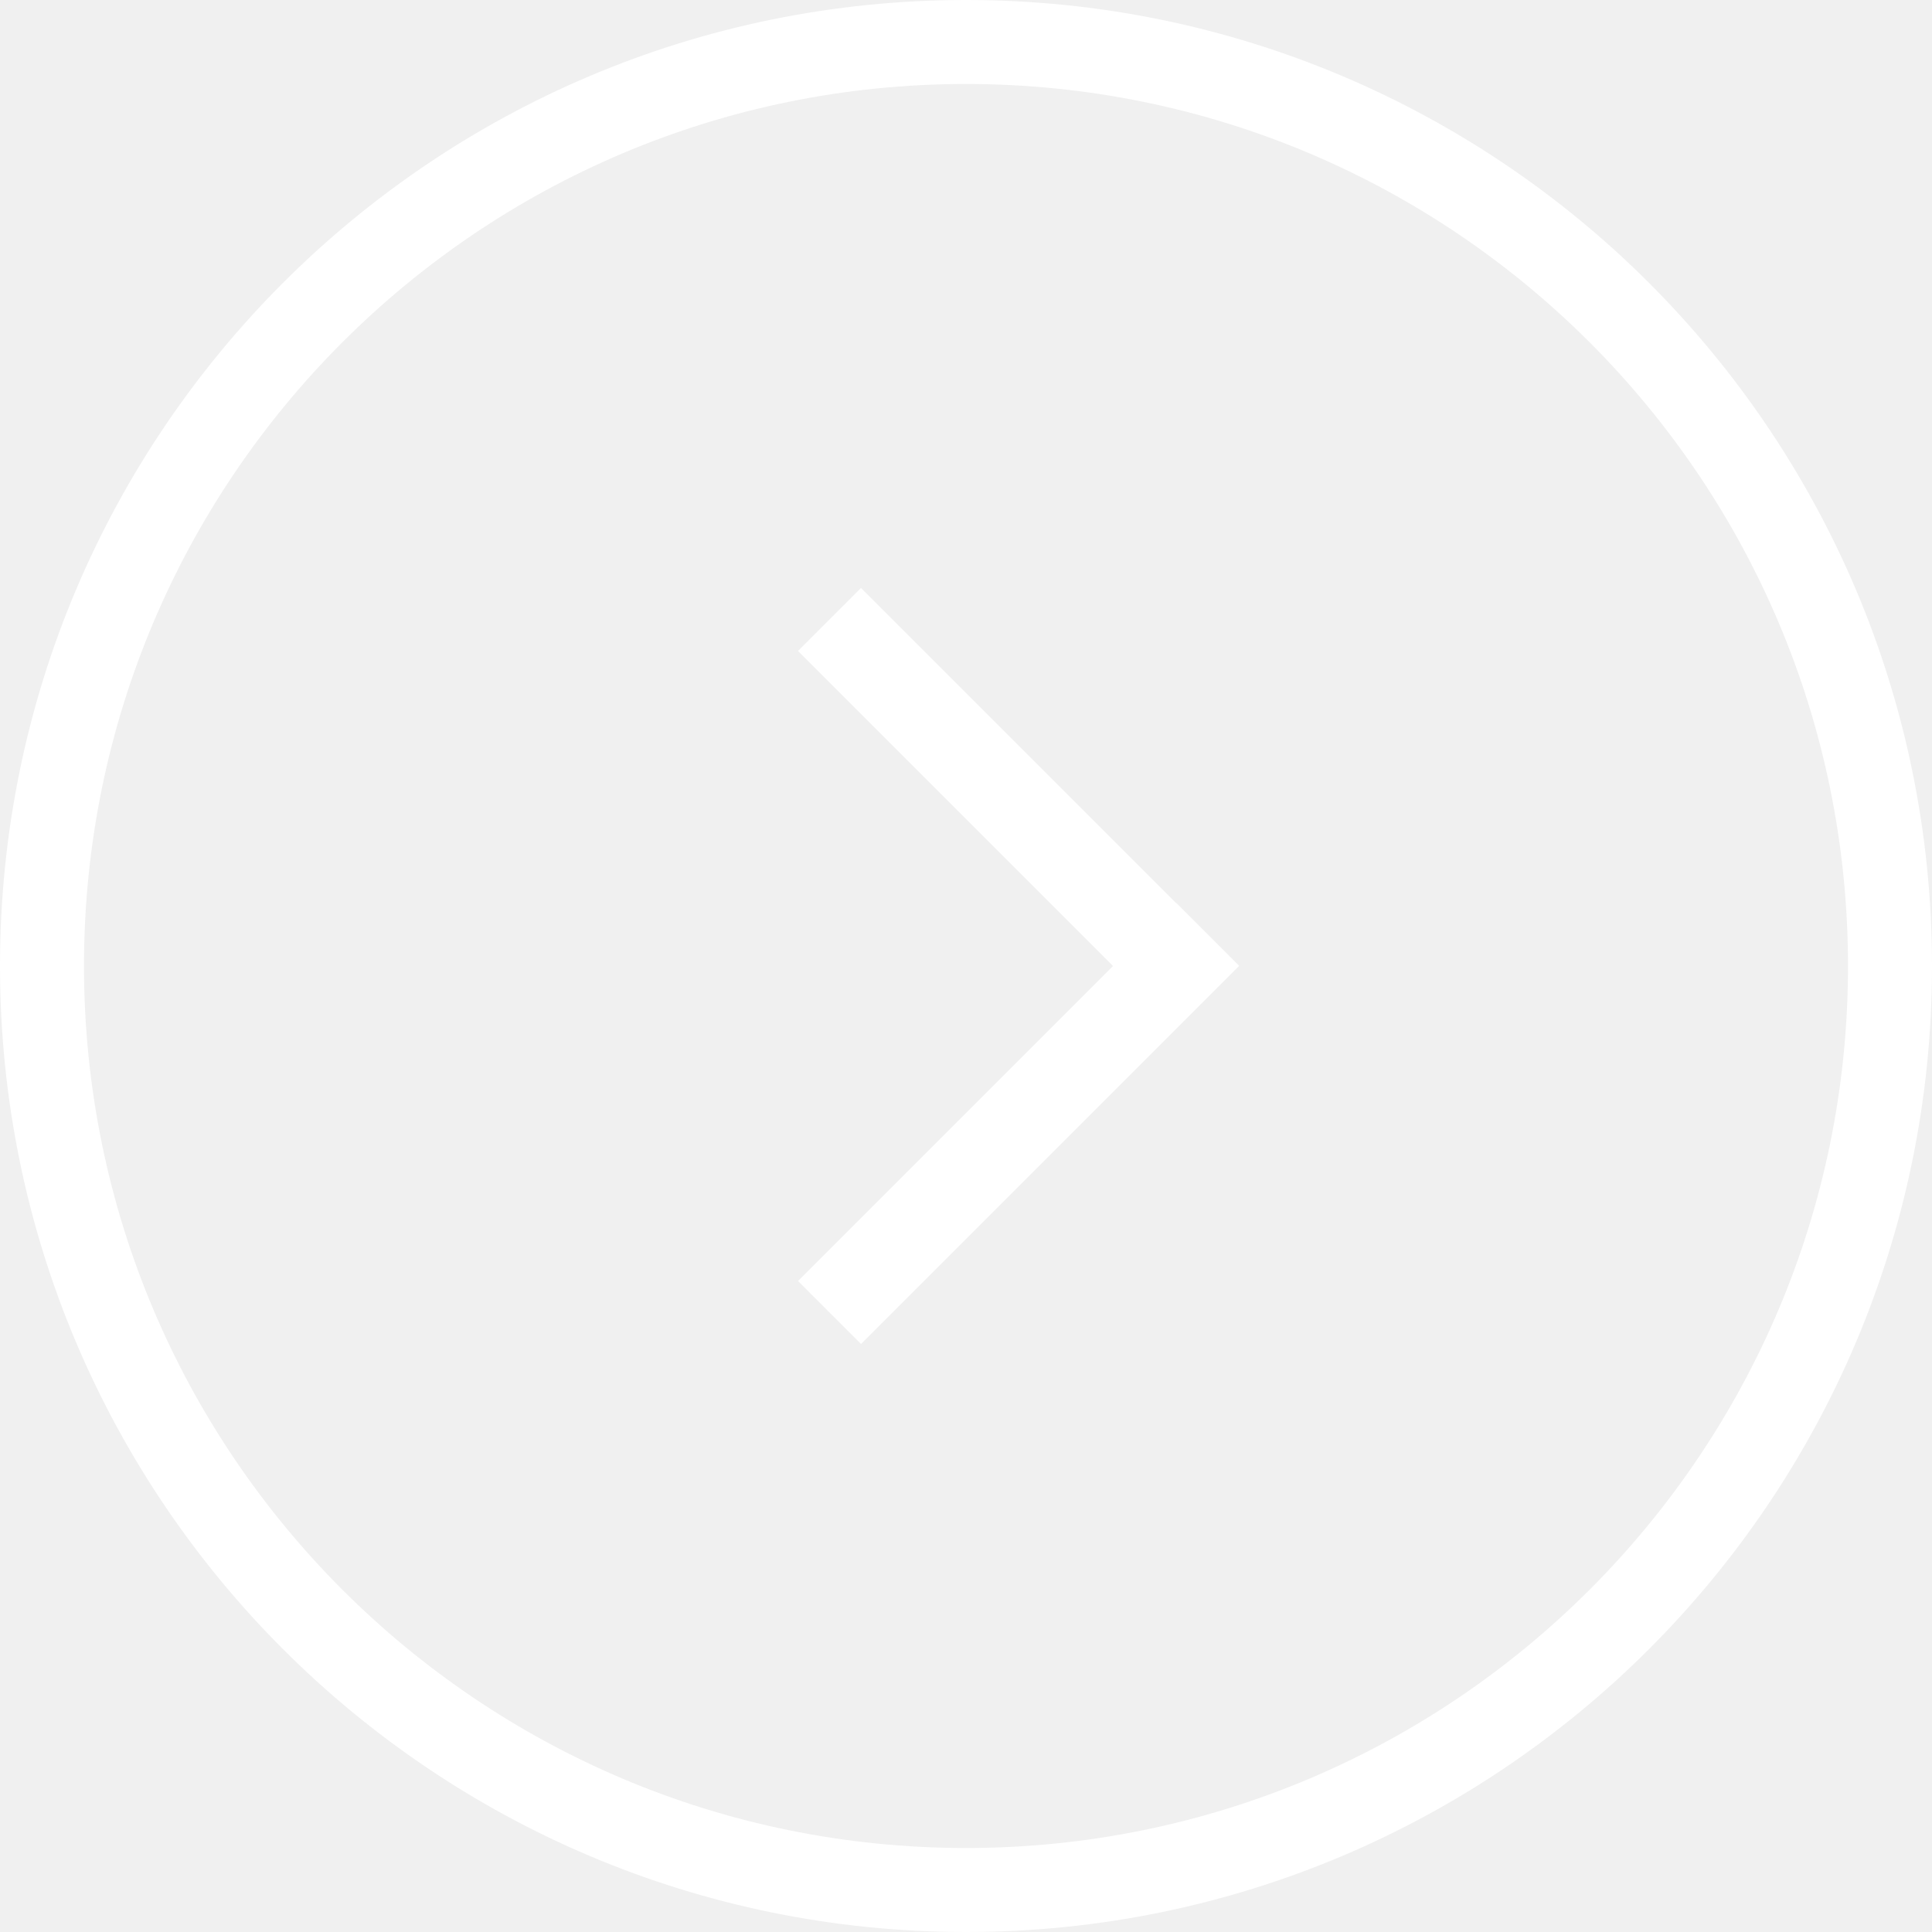
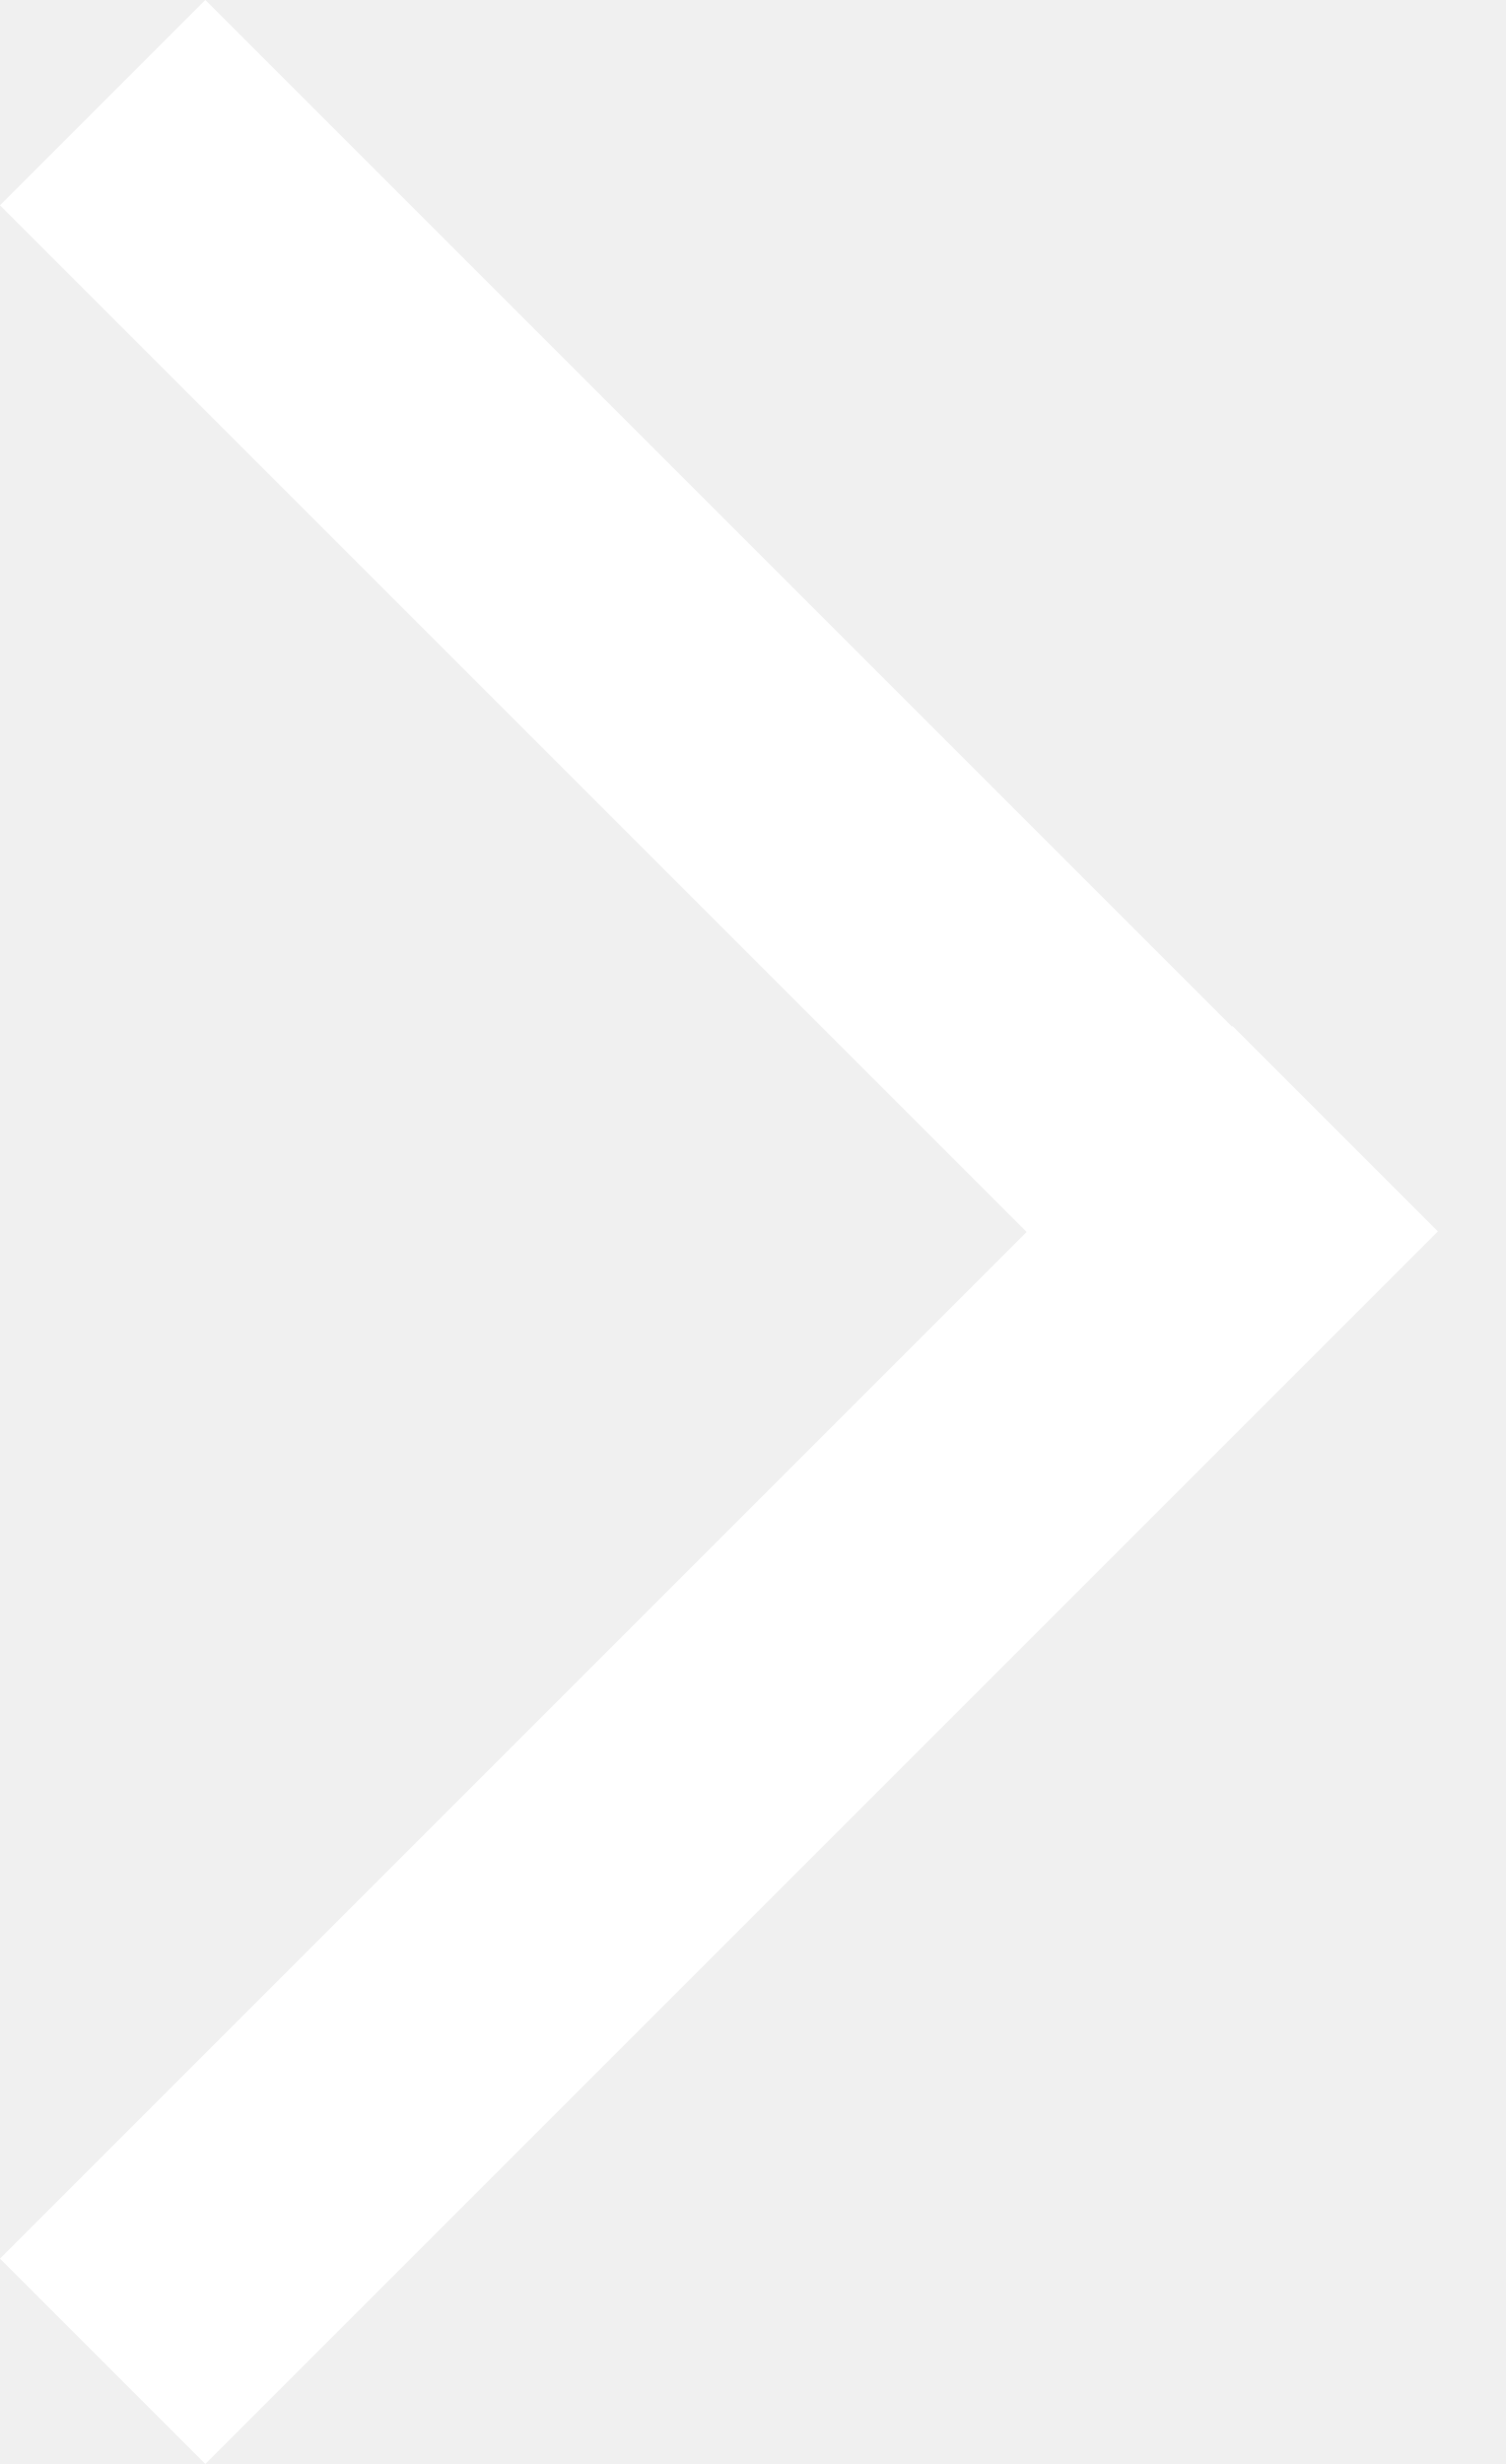
- <svg xmlns="http://www.w3.org/2000/svg" width="46px" height="46px" viewBox="0 0 46 46" version="1.1">
+ <svg xmlns="http://www.w3.org/2000/svg" width="11px" height="18px" viewBox="0 0 11 18" version="1.1">
  <defs />
  <g id="govCMS-Theme" stroke="none" stroke-width="1" fill="none" fill-rule="evenodd">
-     <g id="DESKTOP-01-A-HOMEPAGE-COMPONENTS" transform="translate(-751, -425)">
-       <g id="Hero-Image" transform="translate(0, 228)">
-         <g id="MSG" transform="translate(240, 0)">
-           <g id="Next" transform="translate(534, 220) rotate(-90) translate(-534, -220) translate(512, 198)">
-             <circle id="Oval-9" stroke="#FFFFFF" stroke-width="2" cx="22" cy="22" r="22" />
-             <path d="M22,25.5 L14.5,18 L13,19.5 L22.004,28.504 L23.504,27.004 L23.5,27 L31,19.5 L29.5,18 L22,25.5 Z" id="Rectangle-2-Copy-2" fill="#FFFFFF" />
+     <g id="DESKTOP-01-A-HOMEPAGE-v3" transform="translate(-439, -232)" fill="#FFFFFF">
+       <g id="Hero-Image" transform="translate(0, 222)">
+         <g id="Panel-v2" transform="translate(240, 0)">
+           <g id="Navigation" transform="translate(70, 0)">
+             <path d="M134.252,21.248 L126.752,13.748 L125.252,15.248 L134.256,24.252 L135.756,22.752 L135.752,22.748 L143.252,15.248 L141.752,13.748 L134.252,21.248 Z" id="Next" transform="translate(134.2518, 19) rotate(-90) translate(-134.2518, -19) " />
          </g>
        </g>
      </g>
    </g>
  </g>
</svg>
